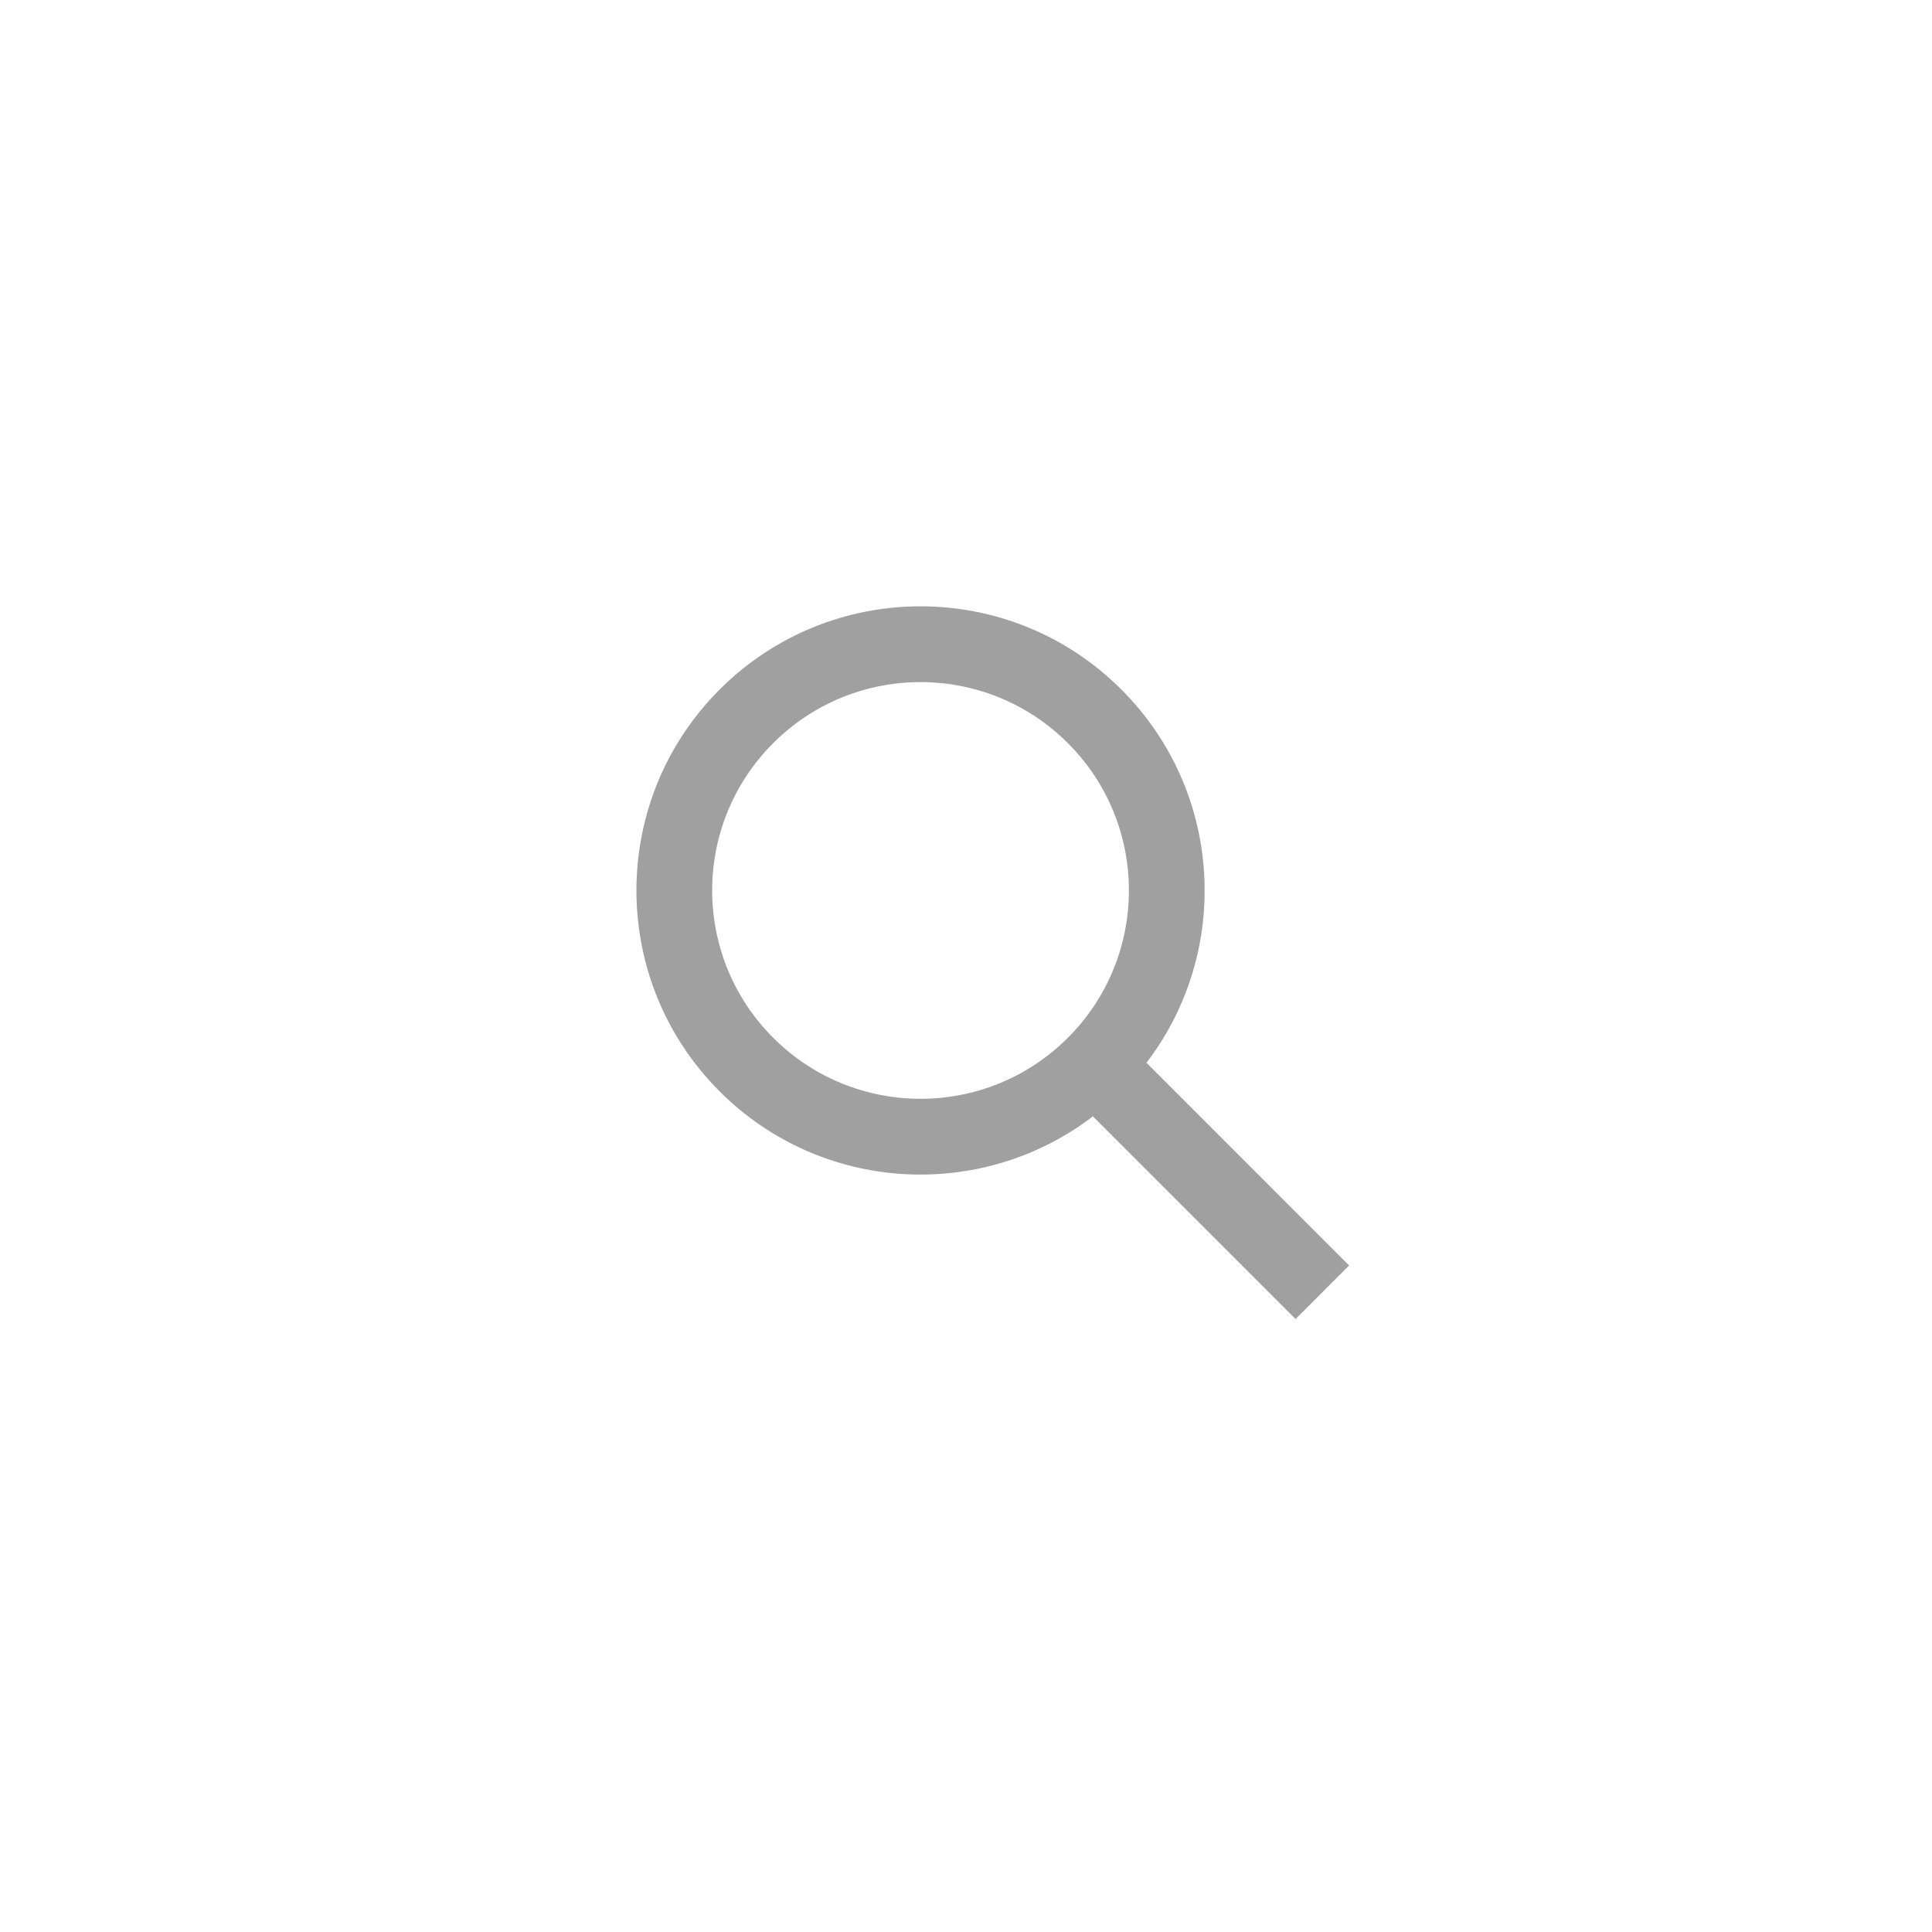
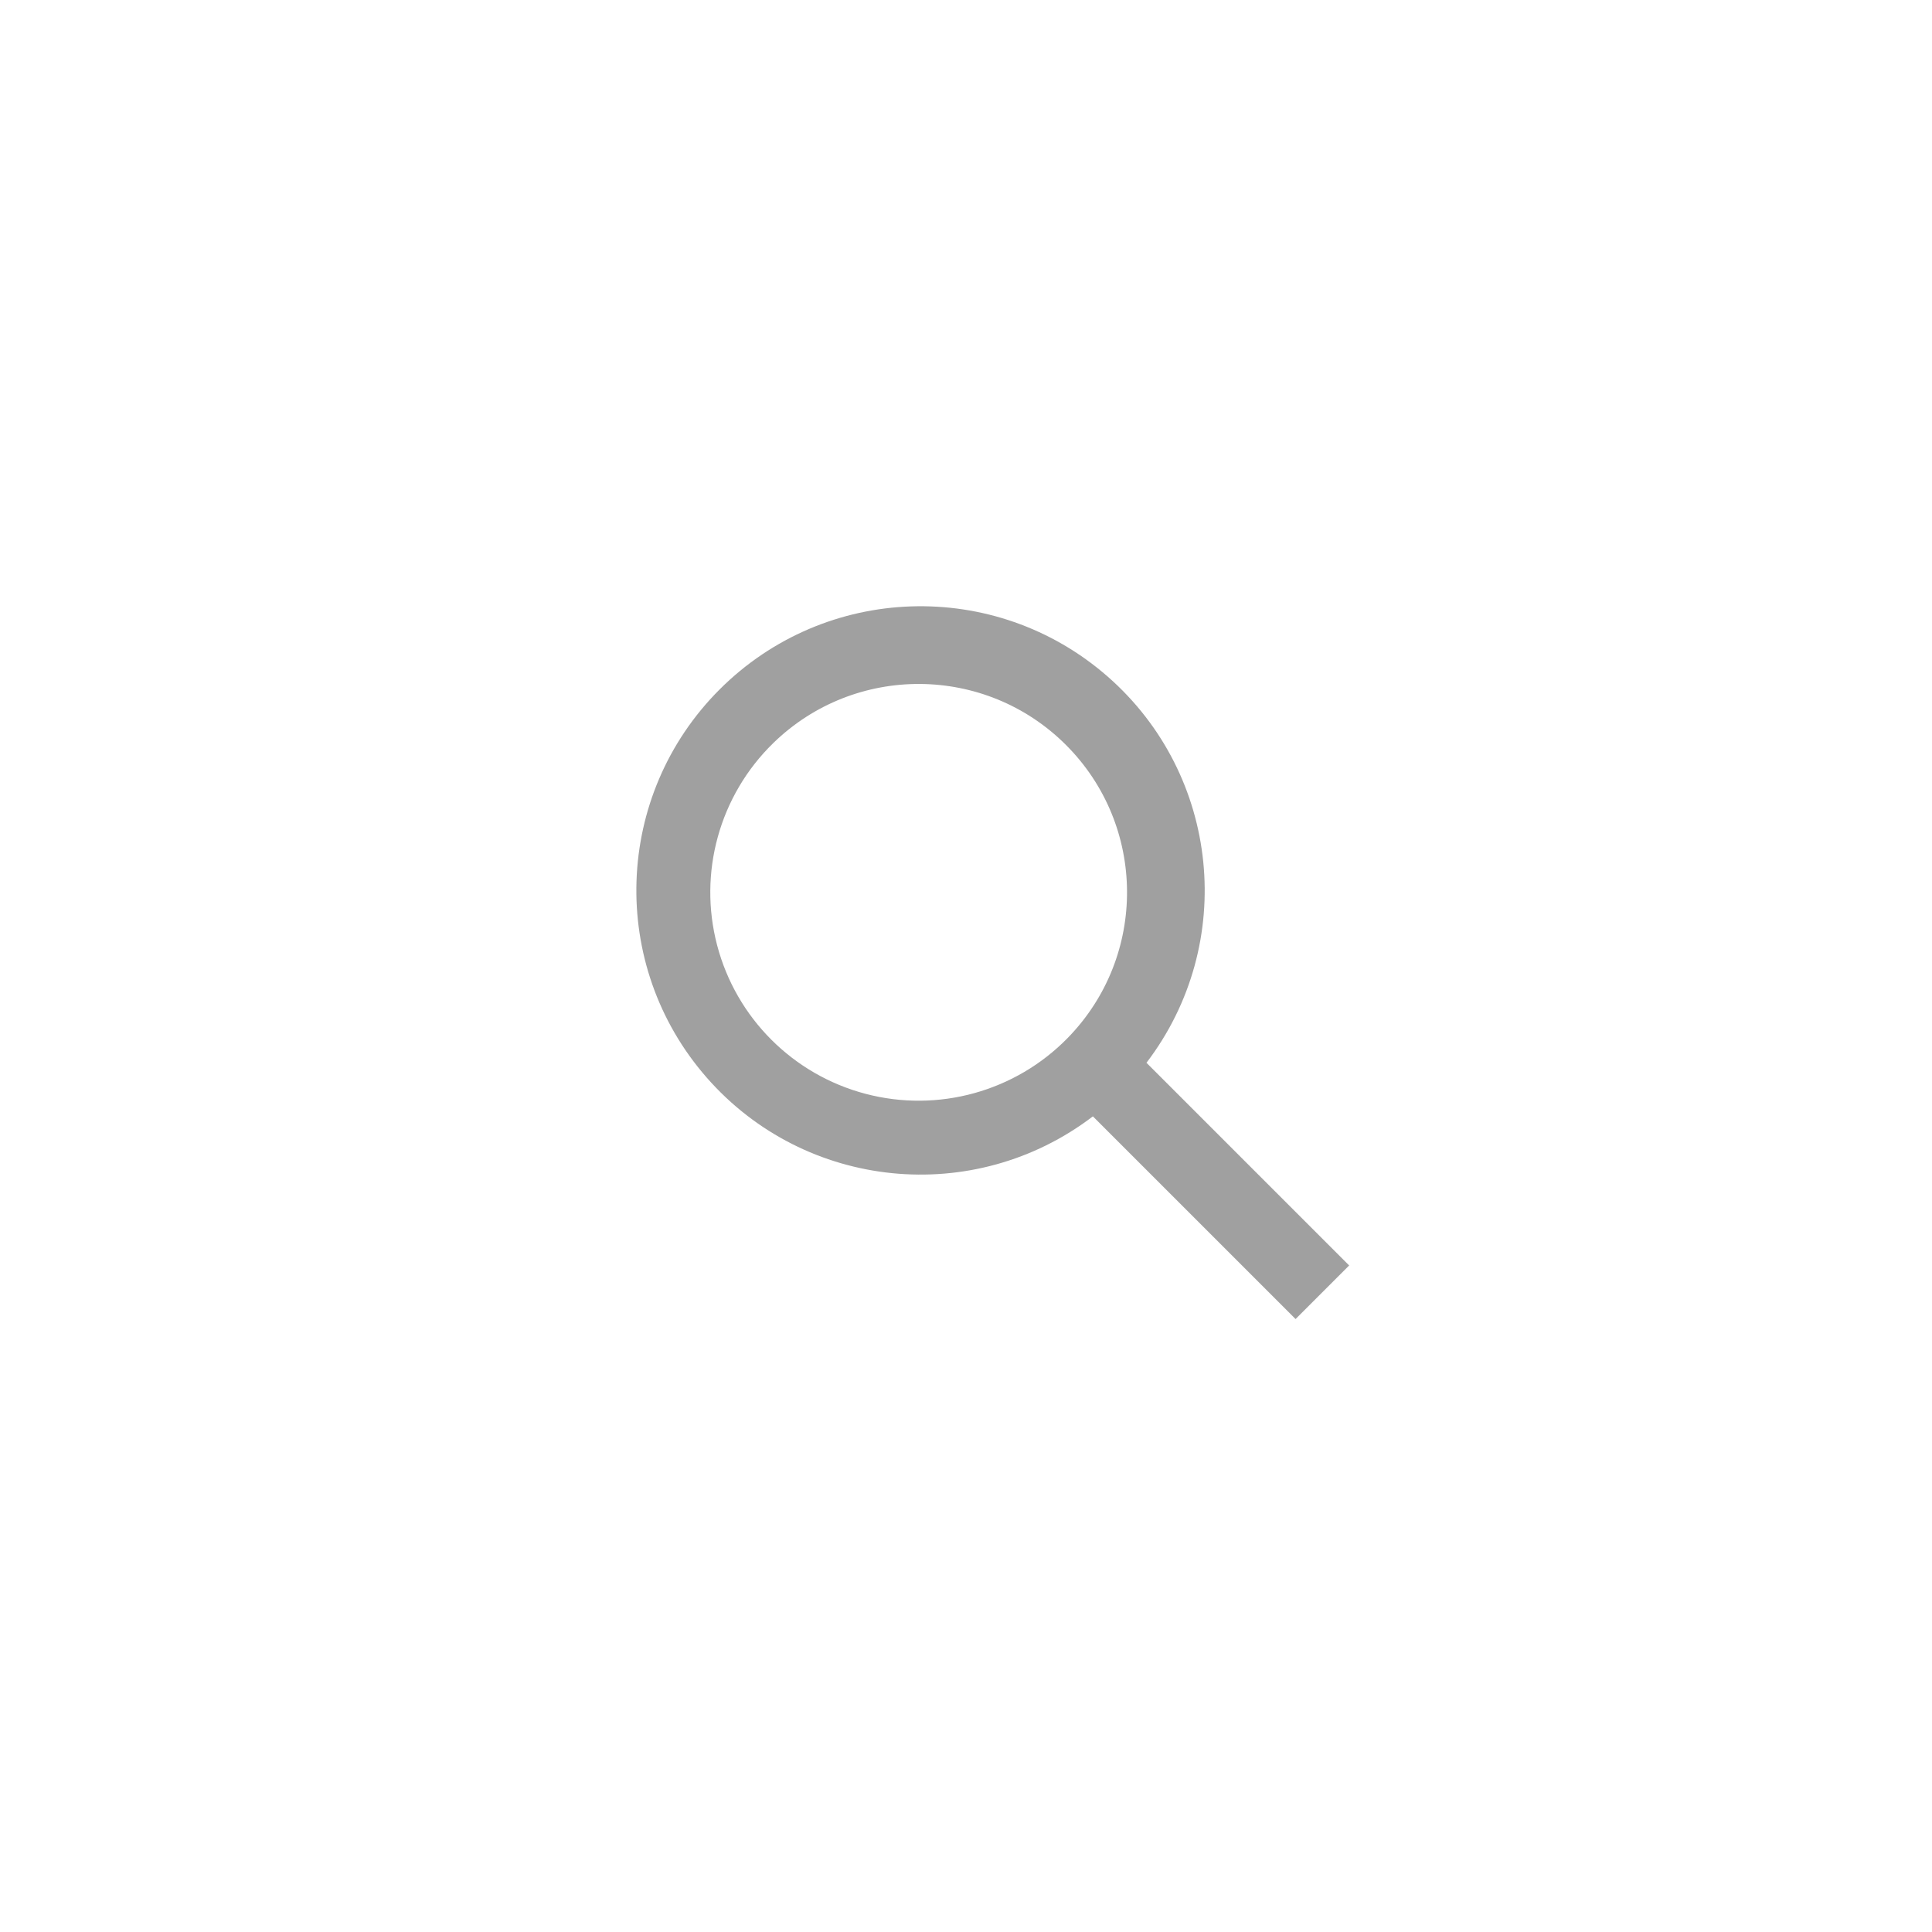
- <svg xmlns="http://www.w3.org/2000/svg" width="34" height="34" viewBox="0 0 34 34" fill="none">
-   <path fill-rule="evenodd" clip-rule="evenodd" d="M18.793 18.263C17.361 19.695 15.039 19.695 13.607 18.263C12.175 16.831 12.175 14.51 13.607 13.078C15.039 11.646 17.361 11.646 18.793 13.078C20.225 14.51 20.225 16.831 18.793 18.263ZM19.233 19.646C17.273 21.146 14.457 20.999 12.664 19.206C10.712 17.254 10.712 14.088 12.664 12.135C14.617 10.182 17.783 10.182 19.735 12.135C21.528 13.928 21.675 16.743 20.176 18.703L23.742 22.27L22.8 23.213L19.233 19.646Z" fill="#A0A0A0" />
+ <svg xmlns="http://www.w3.org/2000/svg" width="34" height="34" fill="none">
+   <path fill-rule="evenodd" clip-rule="evenodd" d="M18.793 18.263a3.667 3.667 0 1 1-5.186-5.185 3.667 3.667 0 0 1 5.186 5.185zm.44 1.383a5.001 5.001 0 1 1 .943-.943l3.567 3.567-.943.943-3.567-3.567z" fill="#A0A0A0" />
</svg>
